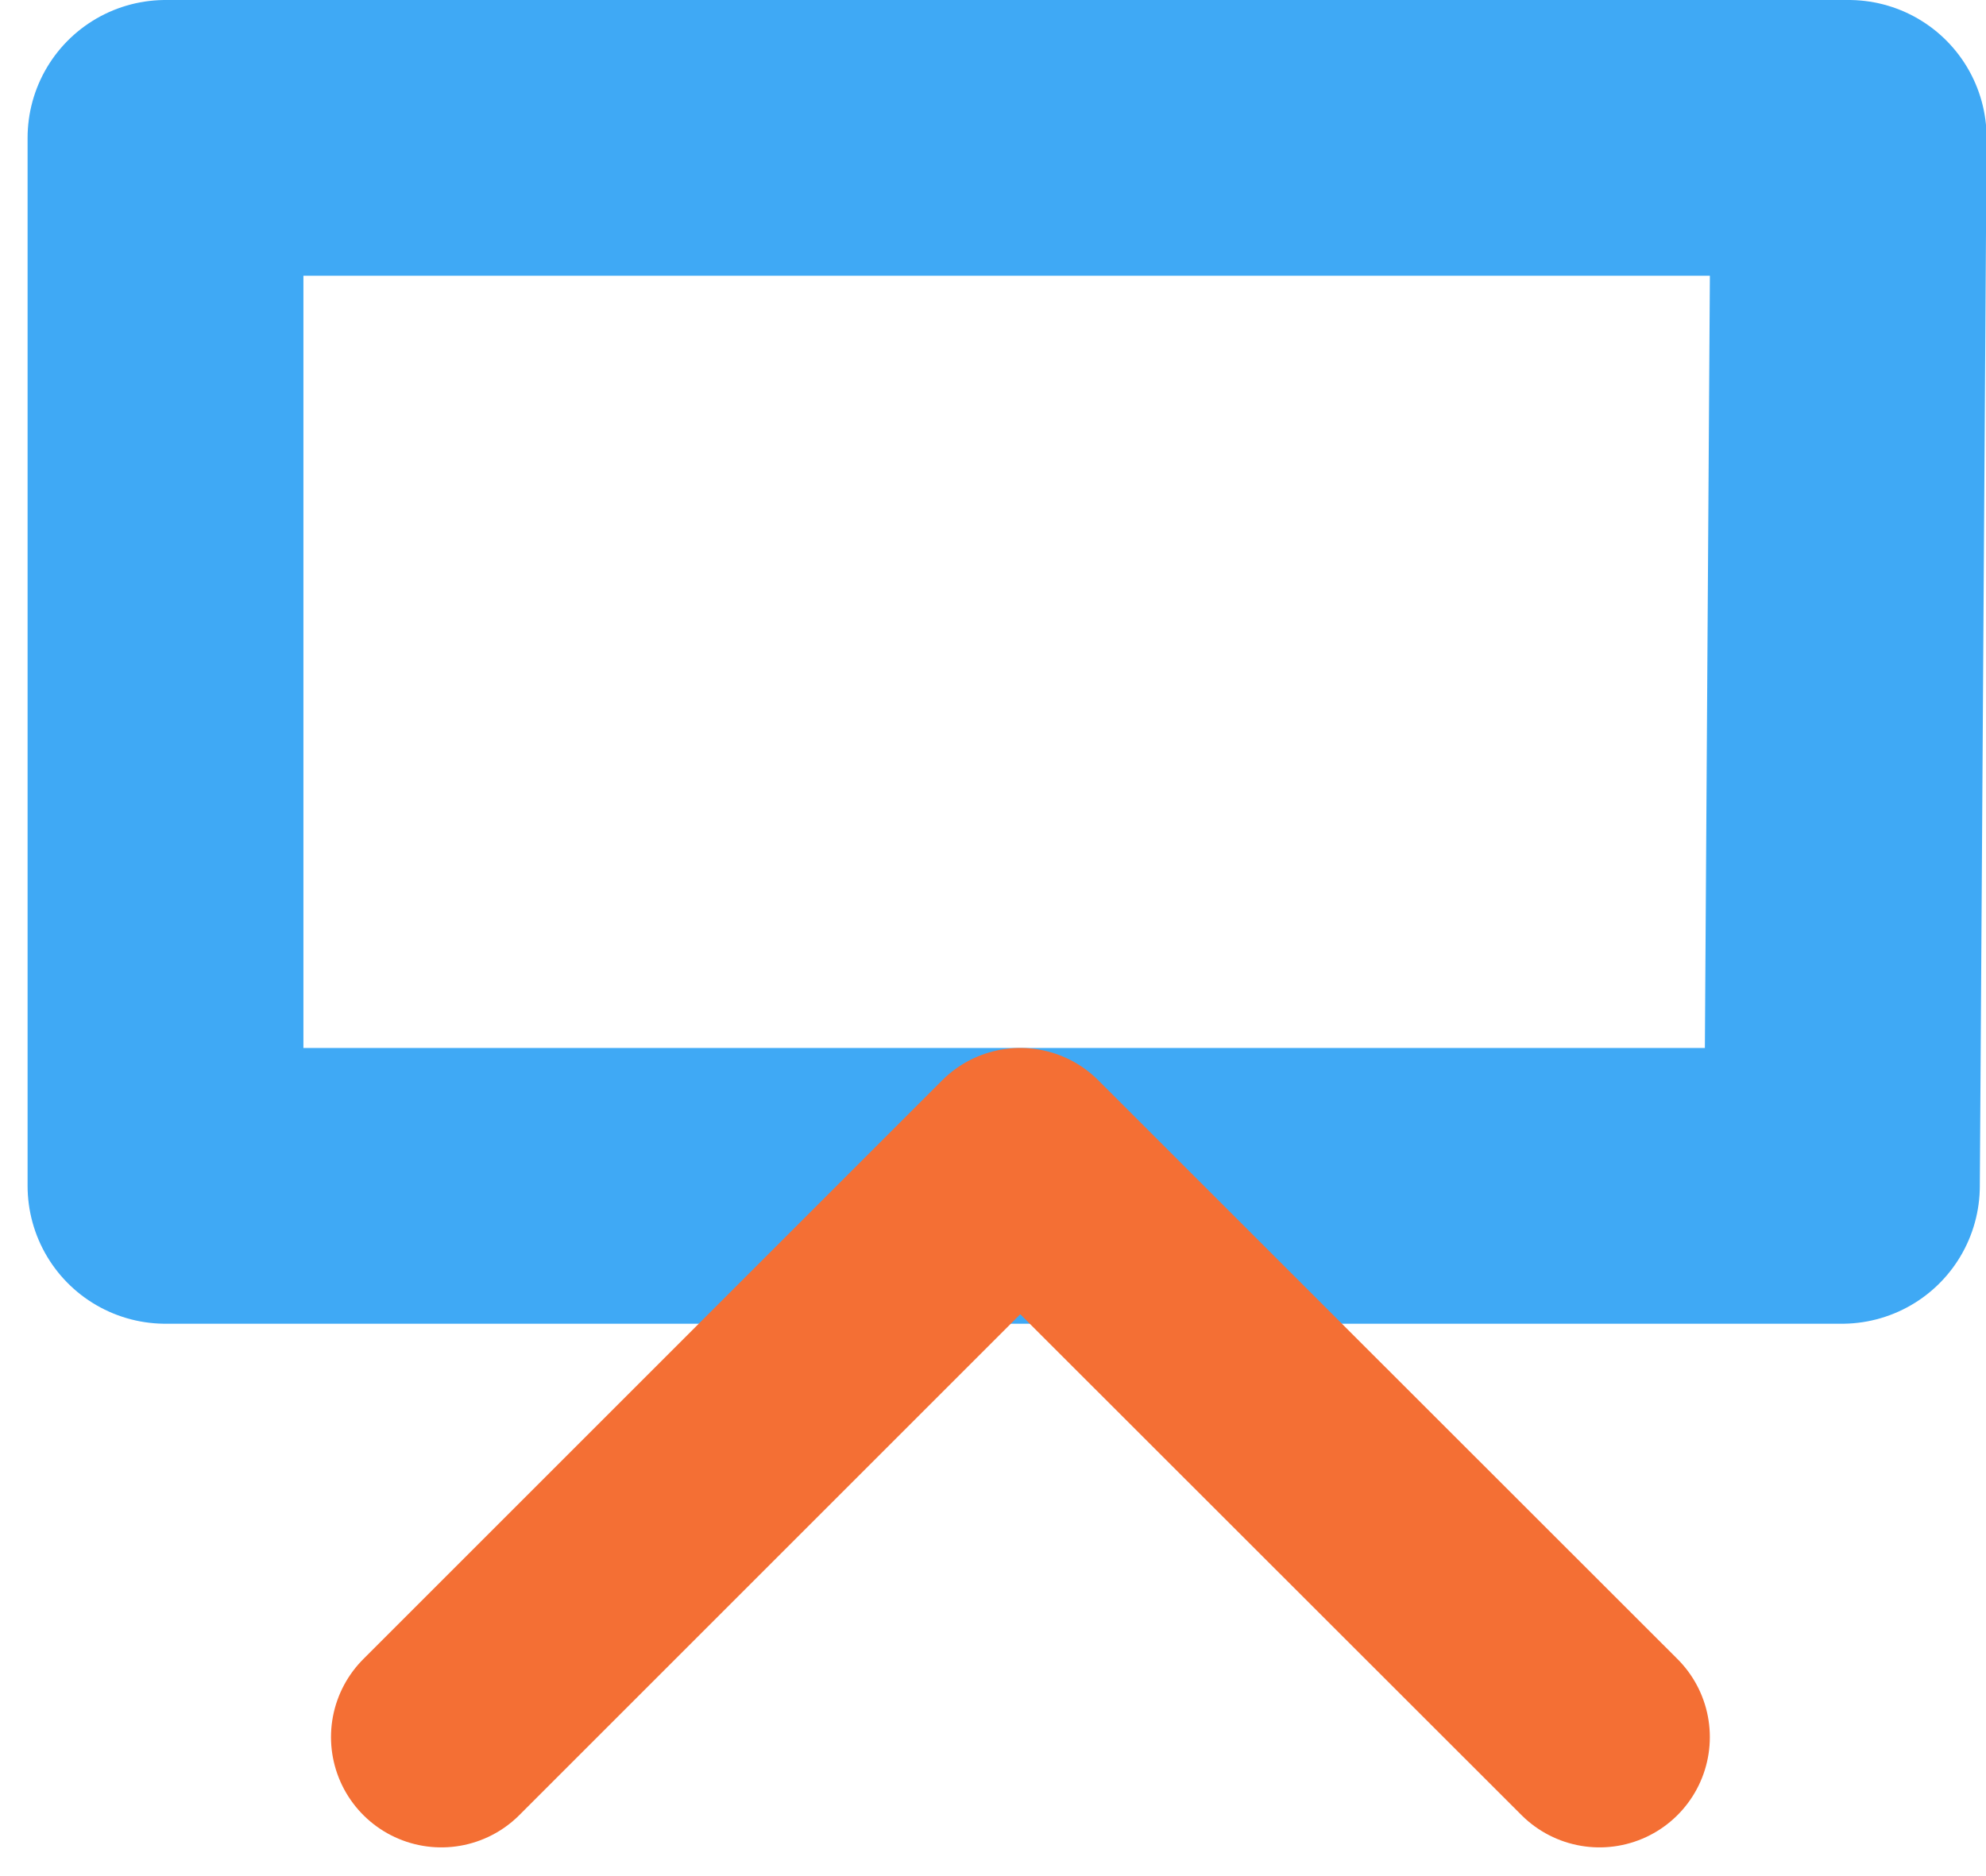
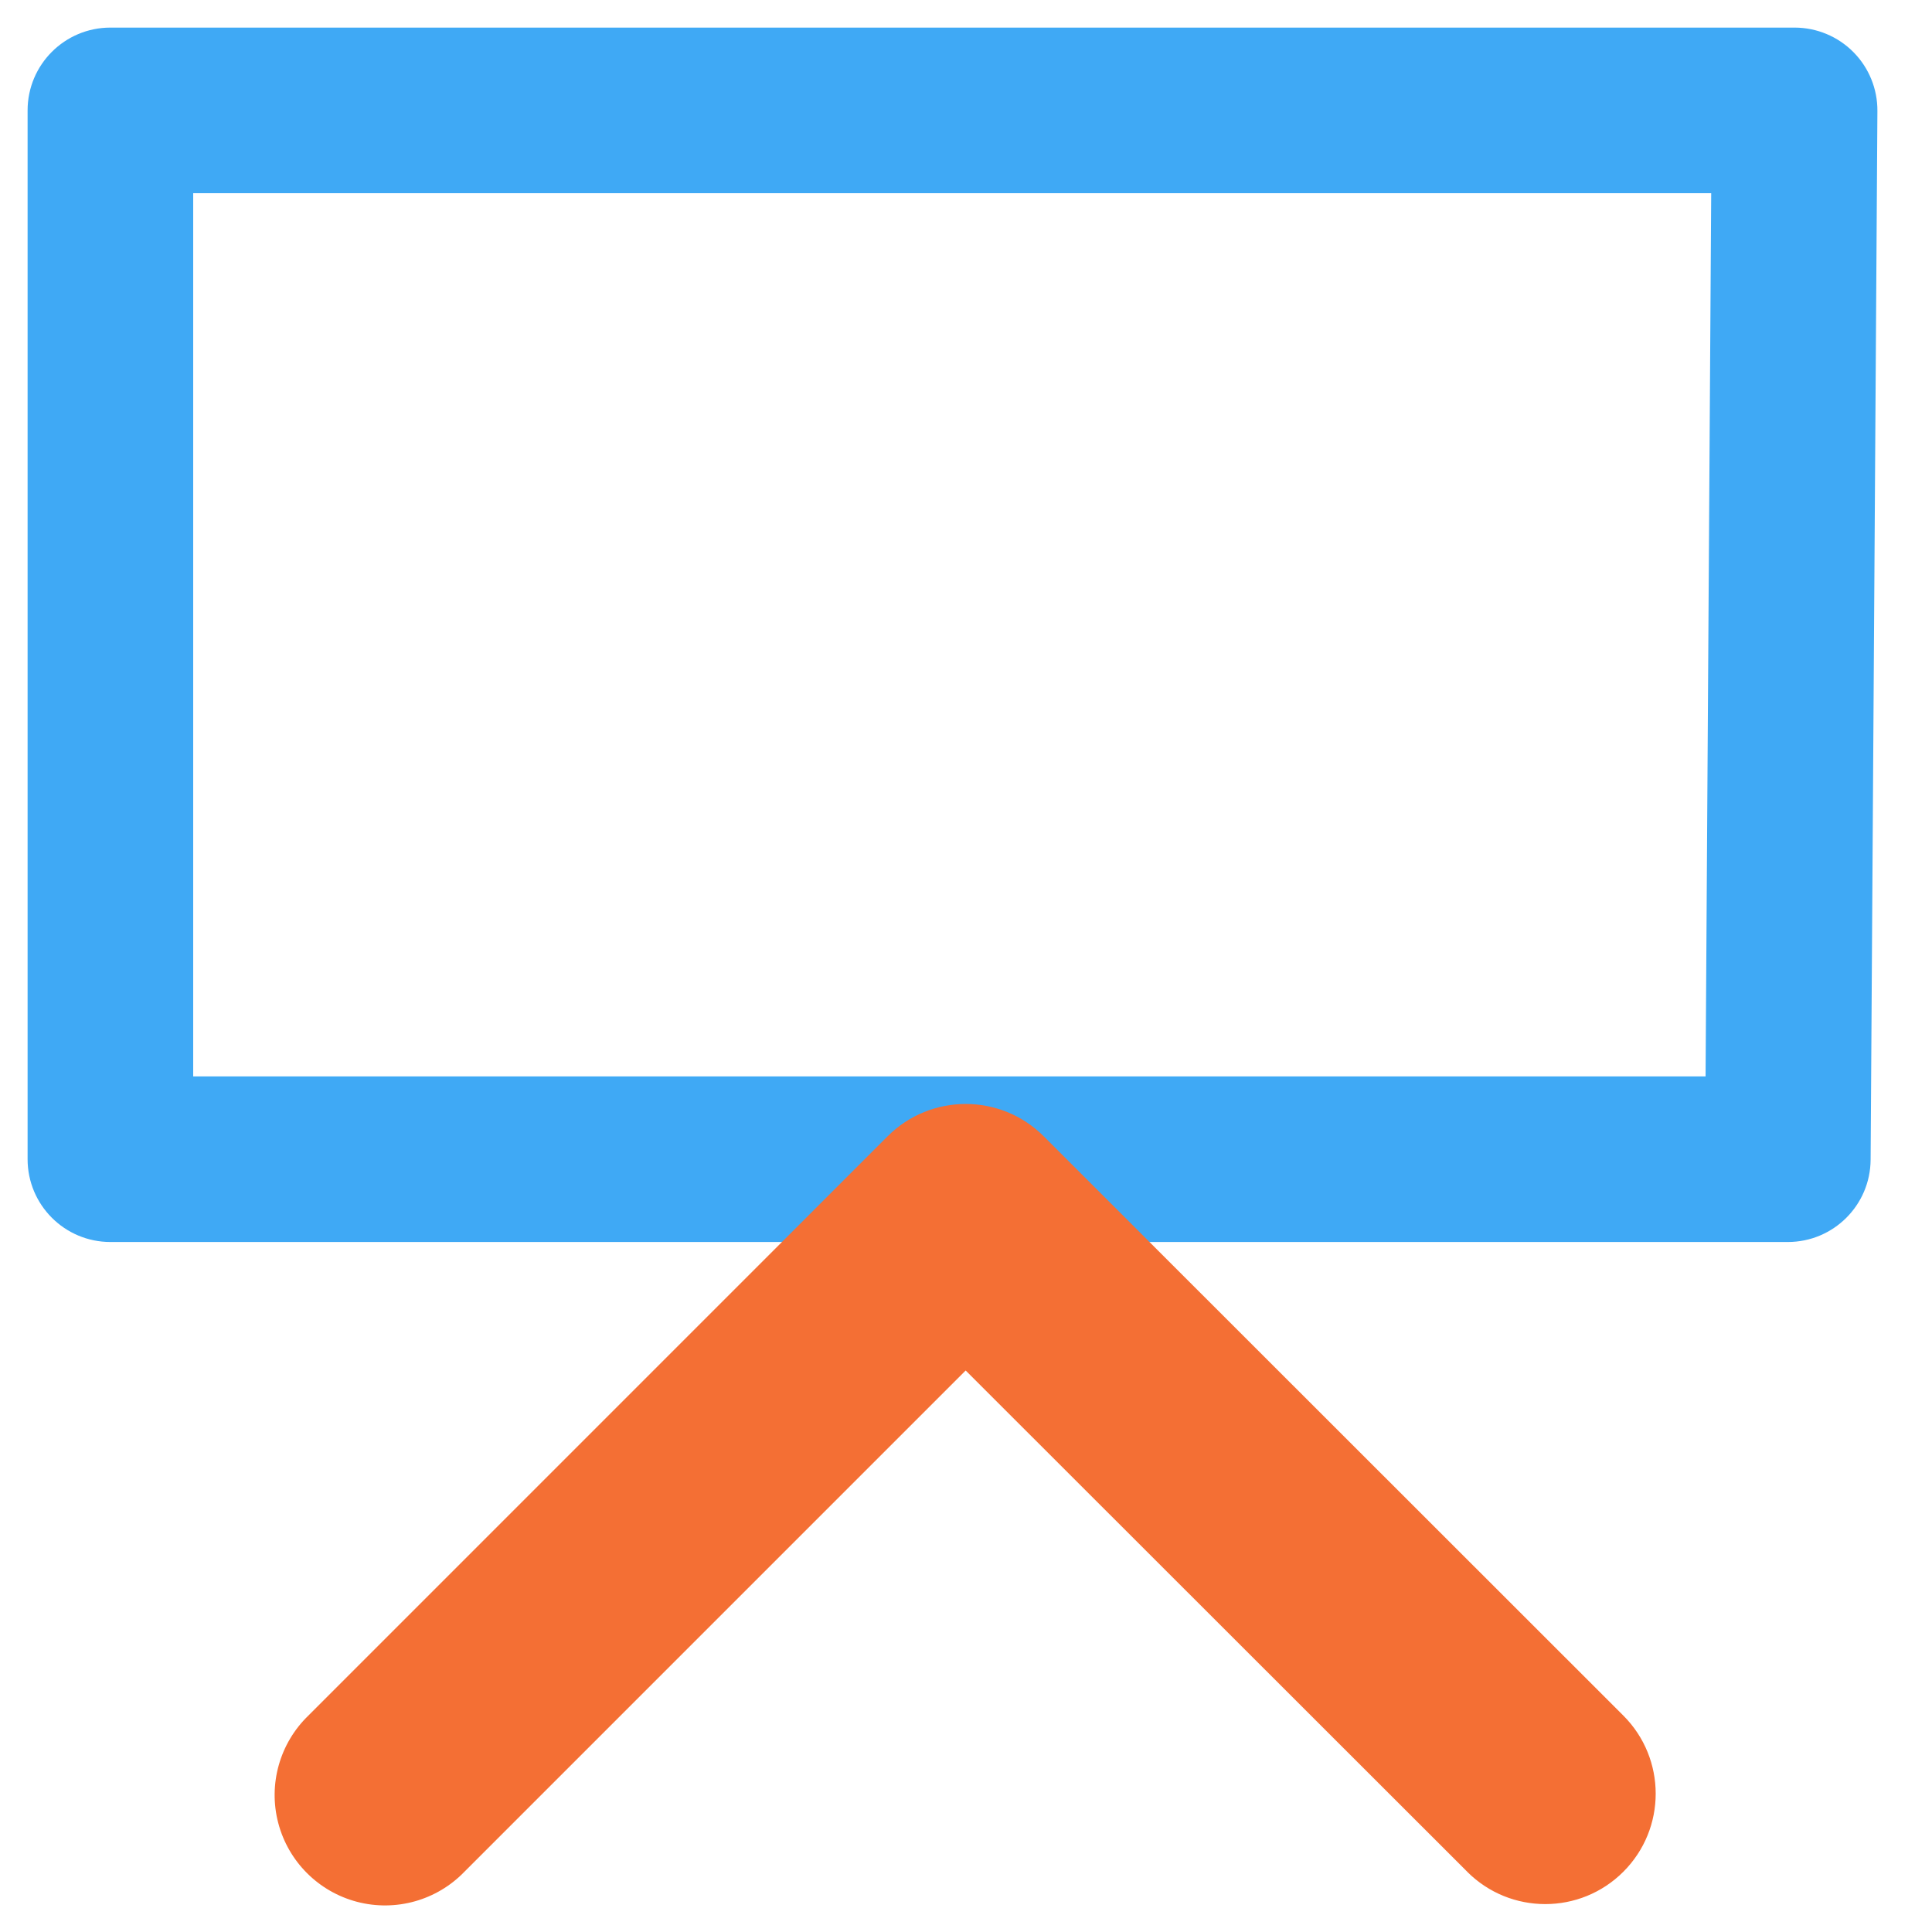
- <svg xmlns="http://www.w3.org/2000/svg" width="36" height="34" viewBox="0 0 36 34">
-   <g fill="none" fill-rule="evenodd" stroke-linecap="round" stroke-linejoin="round">
-     <path stroke="#3FA9F5" stroke-width="5" d="M3 2.5h30.511l-.123 19H3z" />
-     <path stroke="#F46F34" stroke-width="4" d="M28.994 31.494L18.494 21 8 31.494" />
+ <svg xmlns="http://www.w3.org/2000/svg" width="35" height="35" viewBox="0 0 35 35">
+   <g fill="none" fill-rule="nonzero">
+     <path fill="#3FA9F5" d="M3.5 3.5v16h27.398L31 3.5H3.5zM2 .5h30.511a1.5 1.5 0 0 1 1.5 1.51l-.123 19a1.5 1.5 0 0 1-1.5 1.49H2A1.5 1.5 0 0 1 .5 21V2A1.5 1.5 0 0 1 2 .5z" />
+     <path fill="#F46F34" d="M26.58 33.909a2 2 0 1 0 2.828-2.83l-10.5-10.494a2 2 0 0 0-2.828 0L5.586 31.08a2 2 0 1 0 2.828 2.828l9.08-9.08 9.086 9.08z" />
  </g>
</svg>
